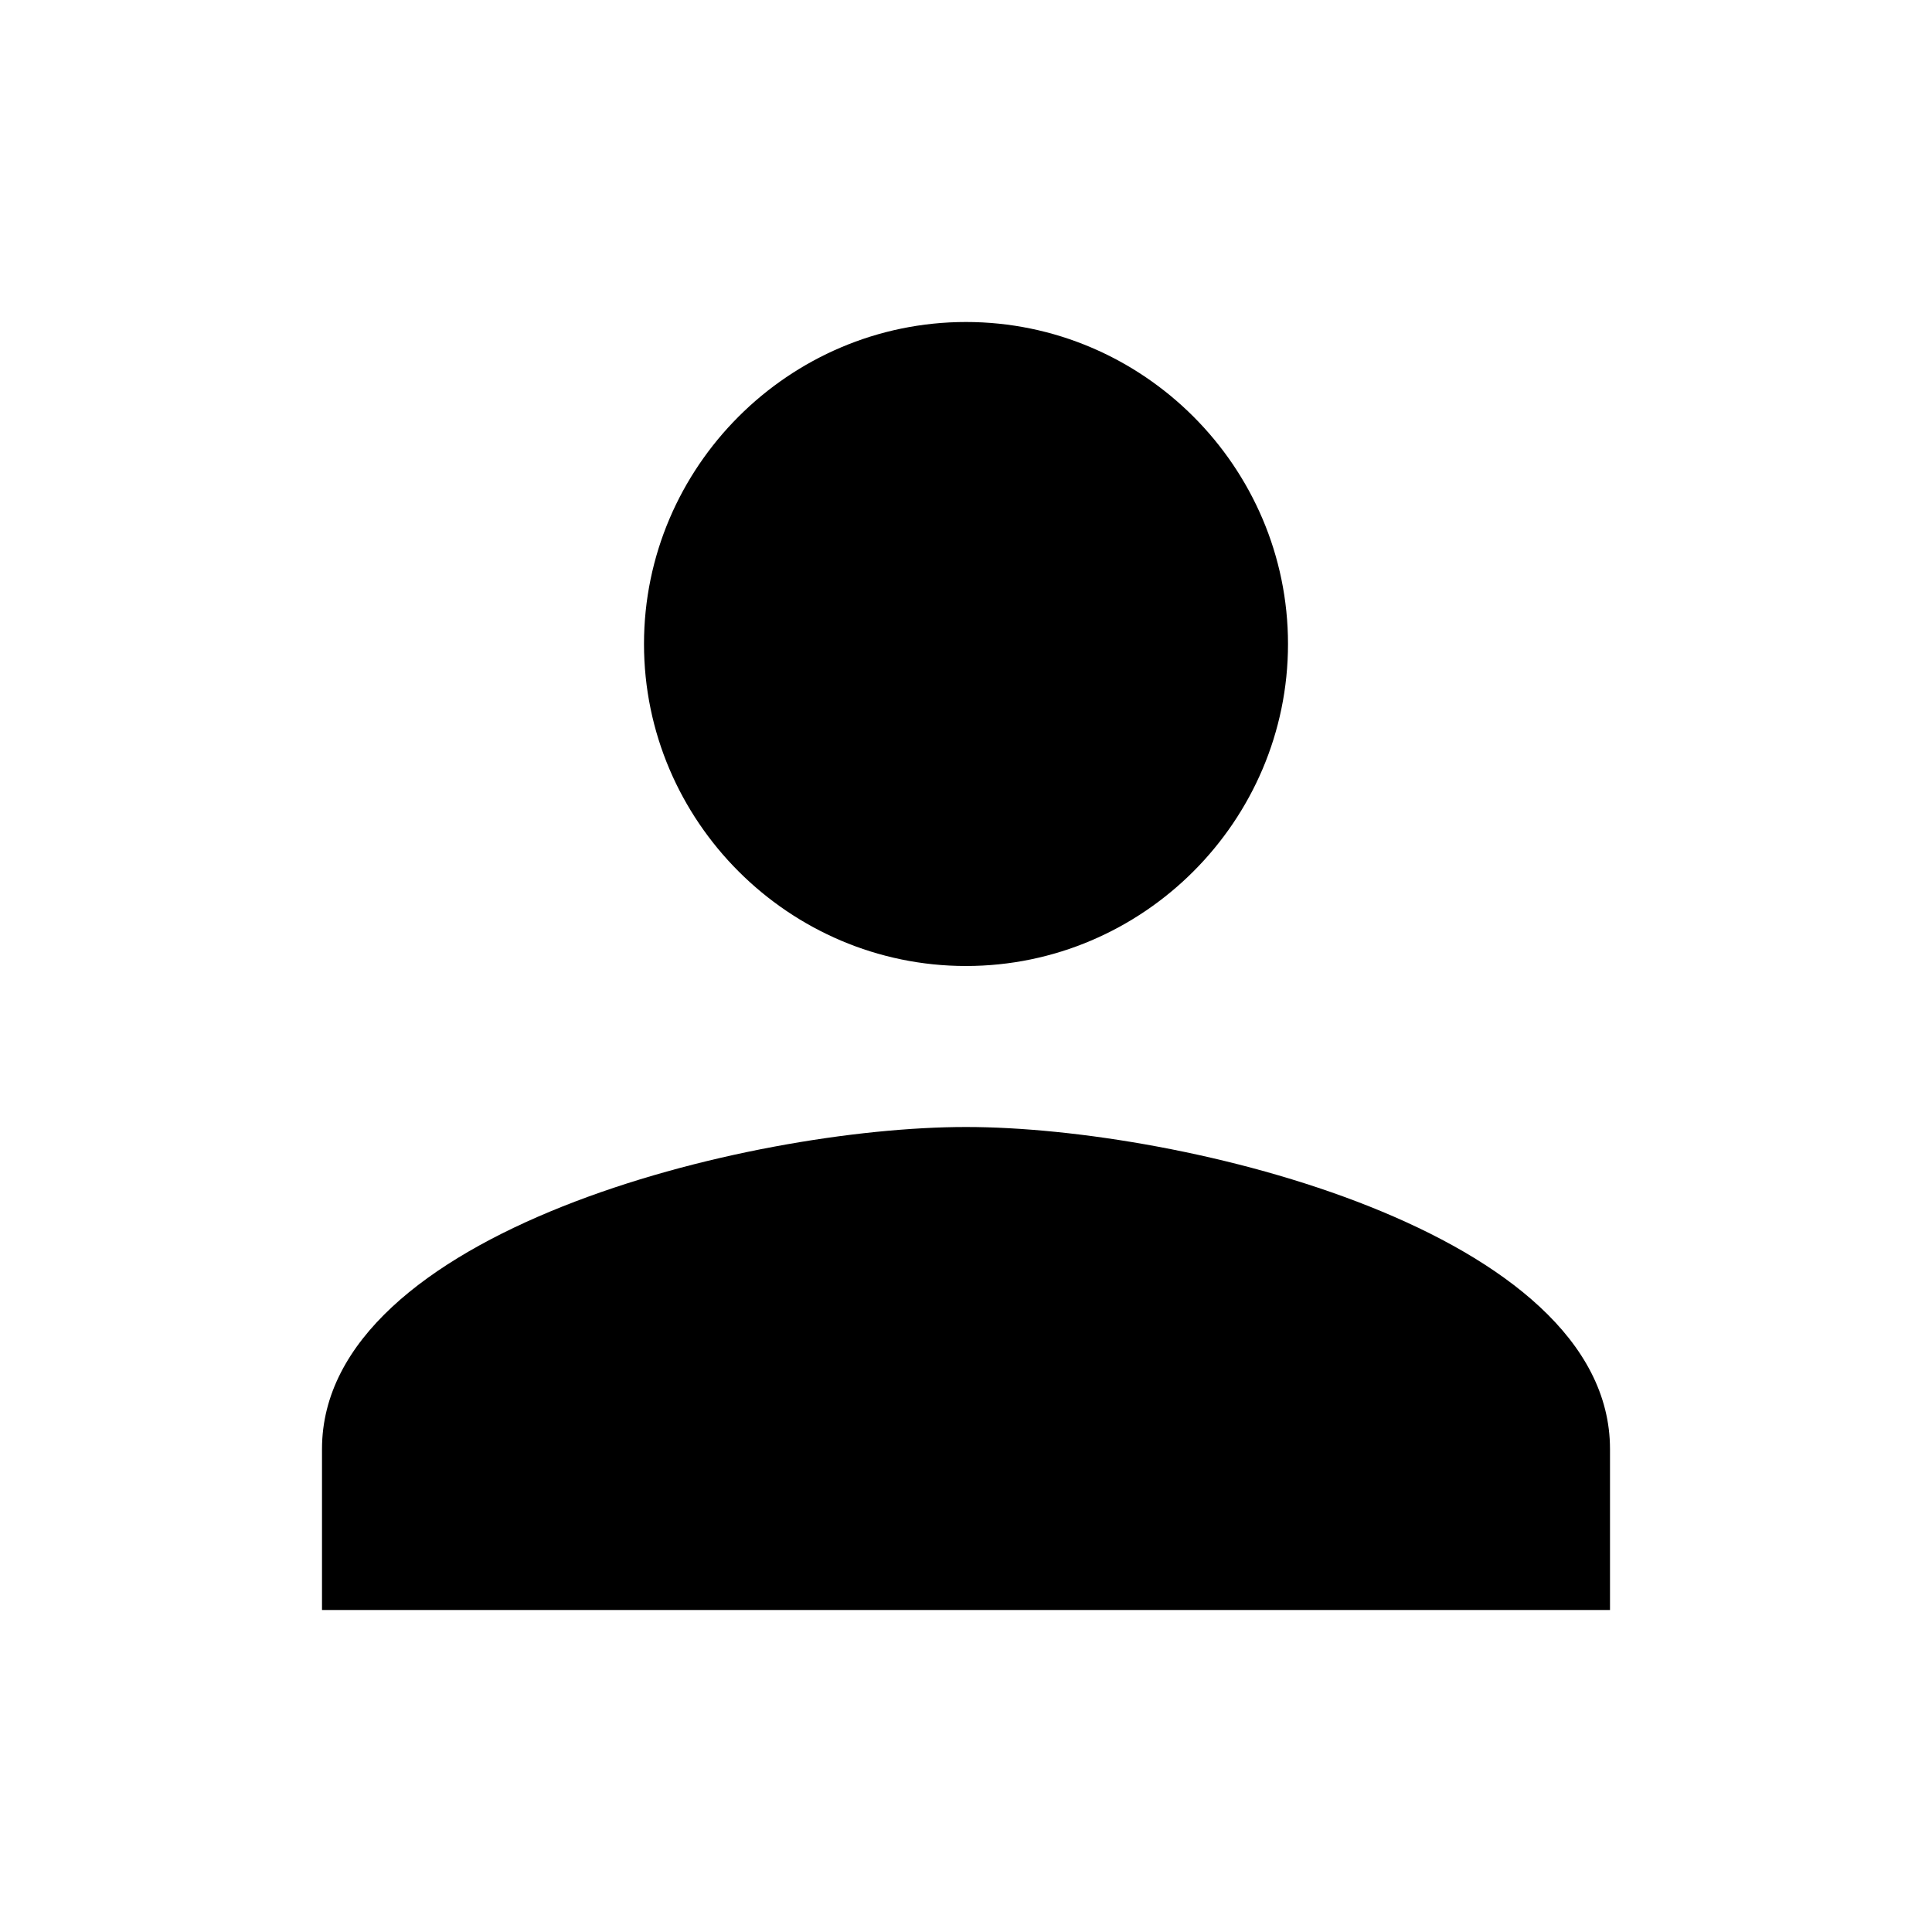
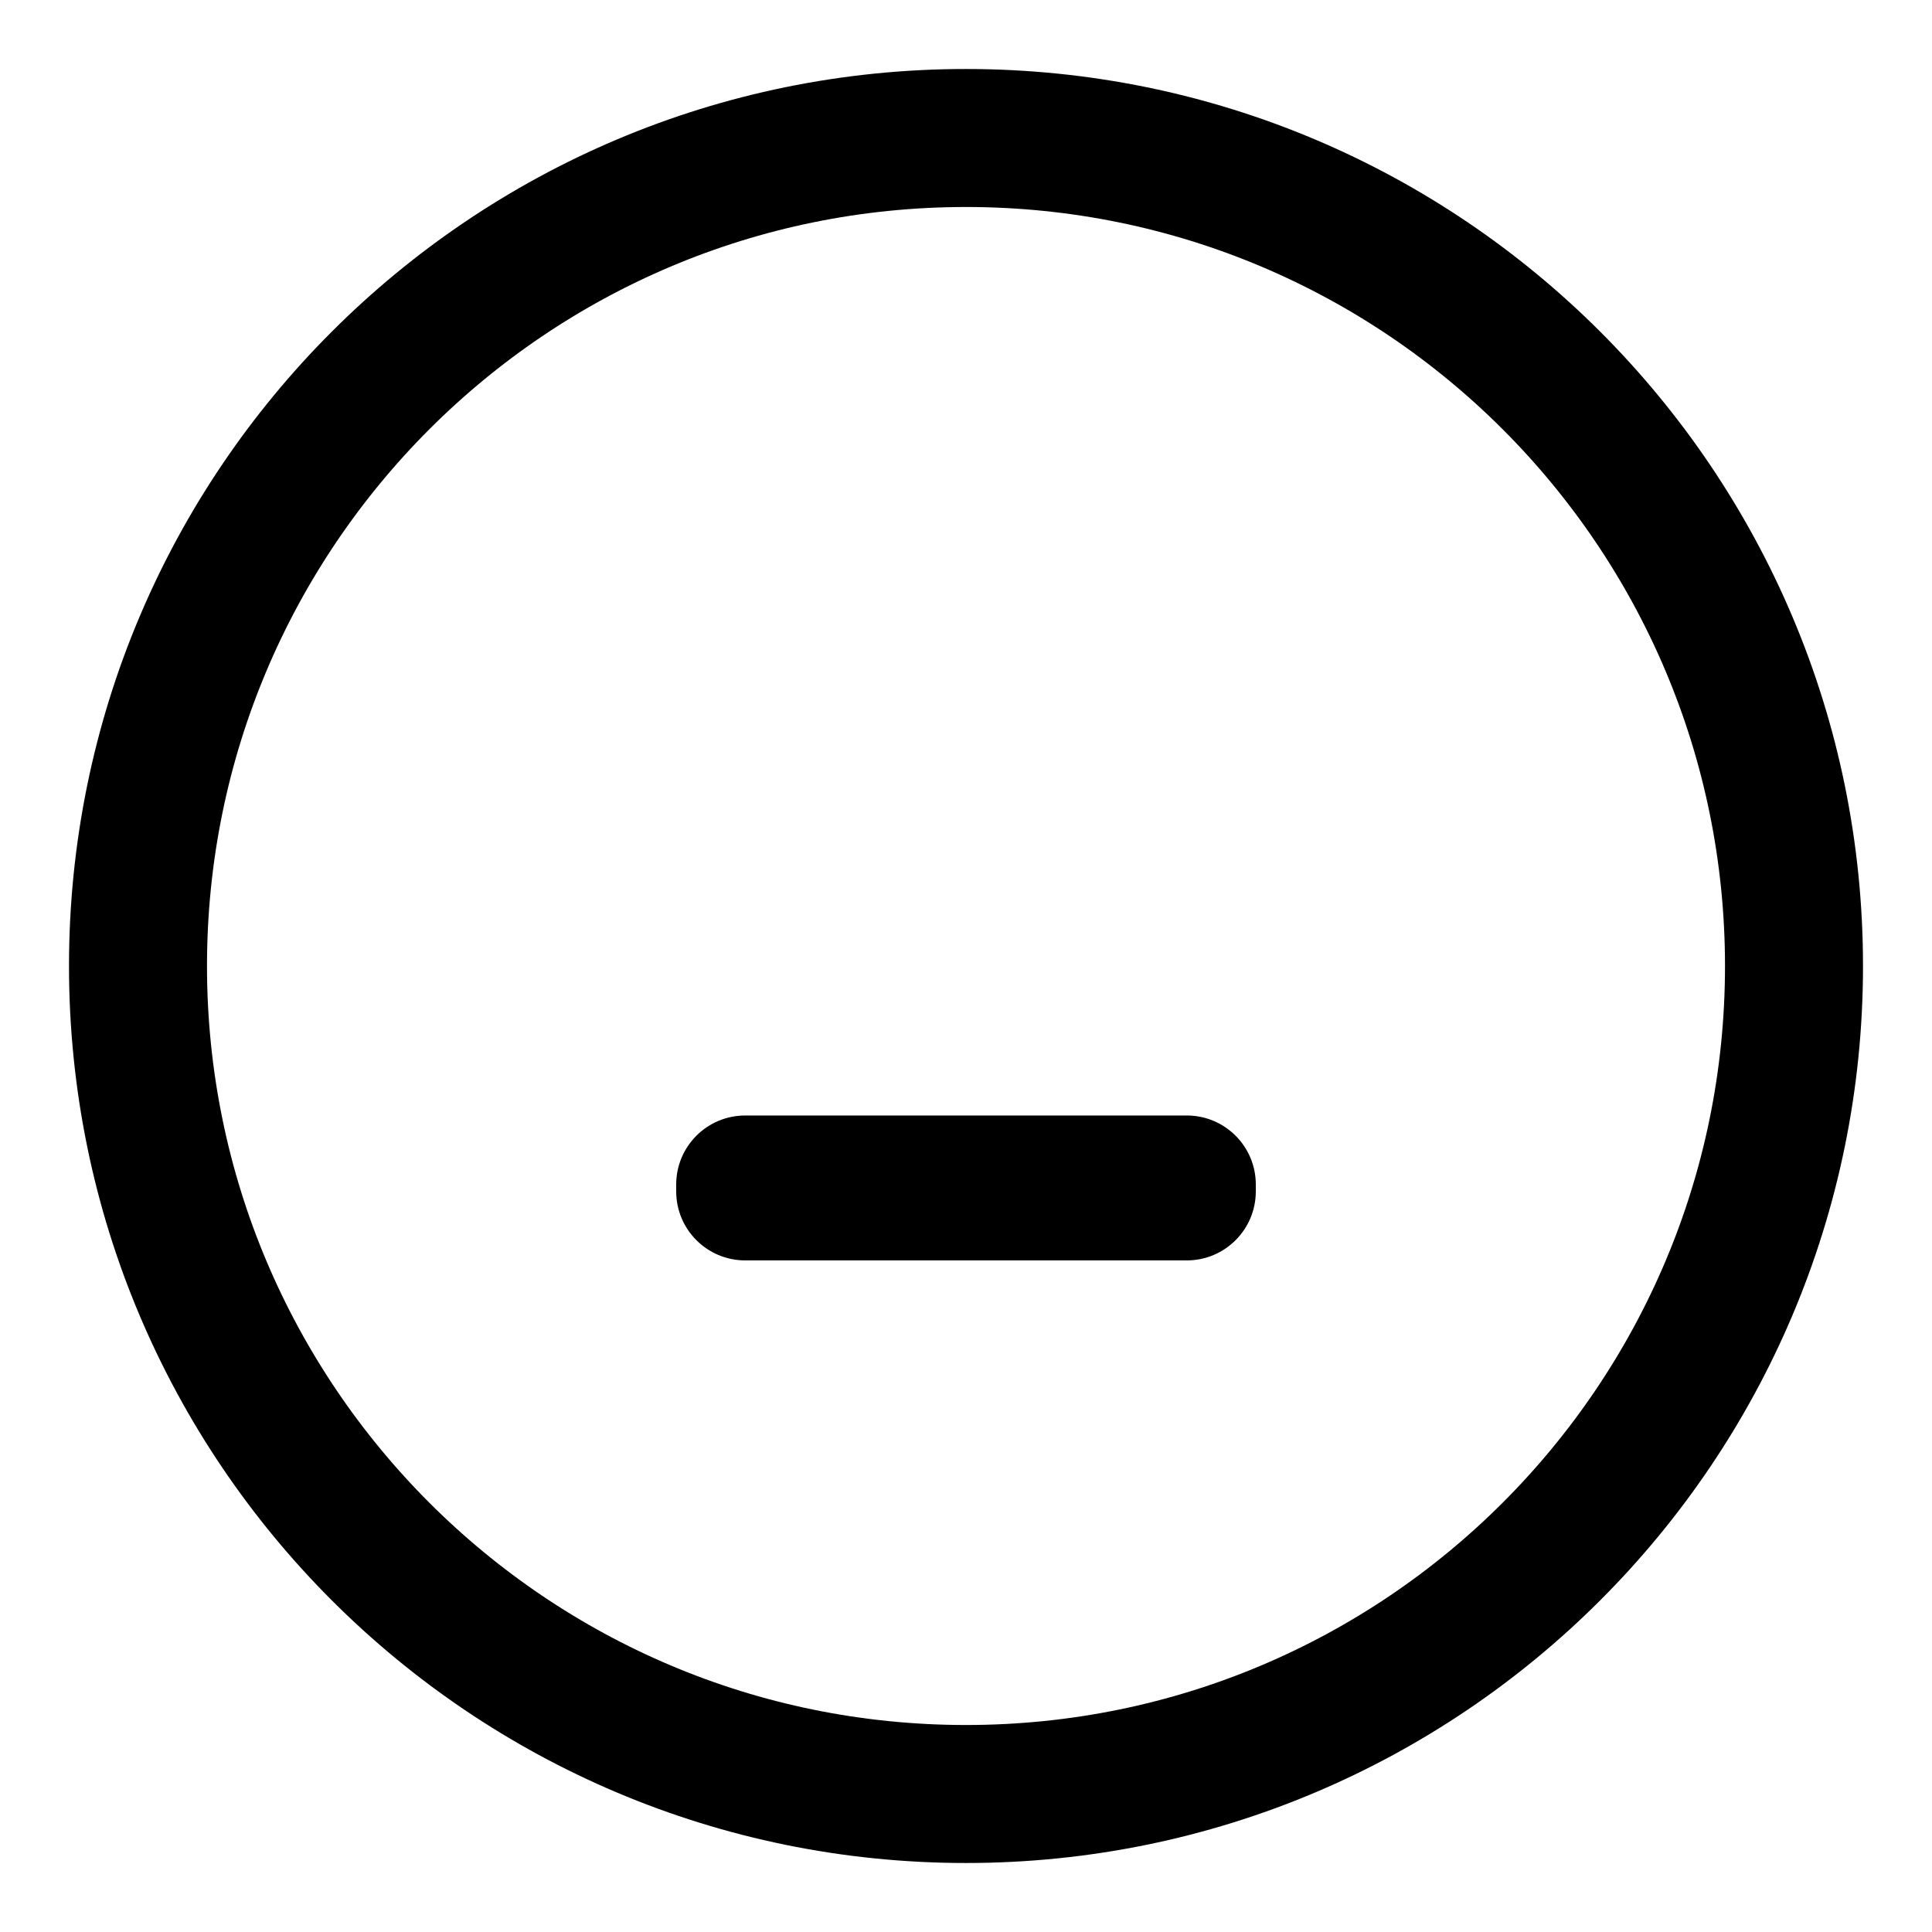
- <svg xmlns="http://www.w3.org/2000/svg" t="1572053023068" class="icon" viewBox="0 0 1024 1024" version="1.1" p-id="2028" width="48" height="48">
-   <defs>
-     <style type="text/css" />
-   </defs>
-   <path d="M512 512c93.867 0 170.667-76.8 170.667-170.667 0-93.867-76.8-170.667-170.667-170.667C418.133 170.667 341.333 247.467 341.333 341.333 341.333 435.2 418.133 512 512 512zM512 597.333c-115.2 0-341.333 55.467-341.333 170.667l0 85.333 682.667 0 0-85.333C853.333 652.8 627.2 597.333 512 597.333z" p-id="2029" />
+ <svg xmlns="http://www.w3.org/2000/svg" width="42px" height="42px" viewBox="0 0 42 42" version="1.1">
+   <g id="页面-1" stroke="none" stroke-width="1" fill="none" fill-rule="evenodd">
+     <g id="icon" transform="translate(-200, -136)">
+       <g id="编组-5" transform="translate(200, 136)">
+         <g id="编组-2备份">
+           <rect id="矩形" stroke="#979797" fill="#D8D8D8" opacity="0" x="0" y="0" width="42" height="42" />
+           <rect id="矩形备份-5" fill="#000000" x="14.7" y="24.25" width="12.6" height="3.15" rx="1.5" />
+         </g>
+         <circle id="椭圆形" stroke="#000000" stroke-width="3" cx="21" cy="21" r="18" />
+       </g>
+     </g>
+   </g>
</svg>
